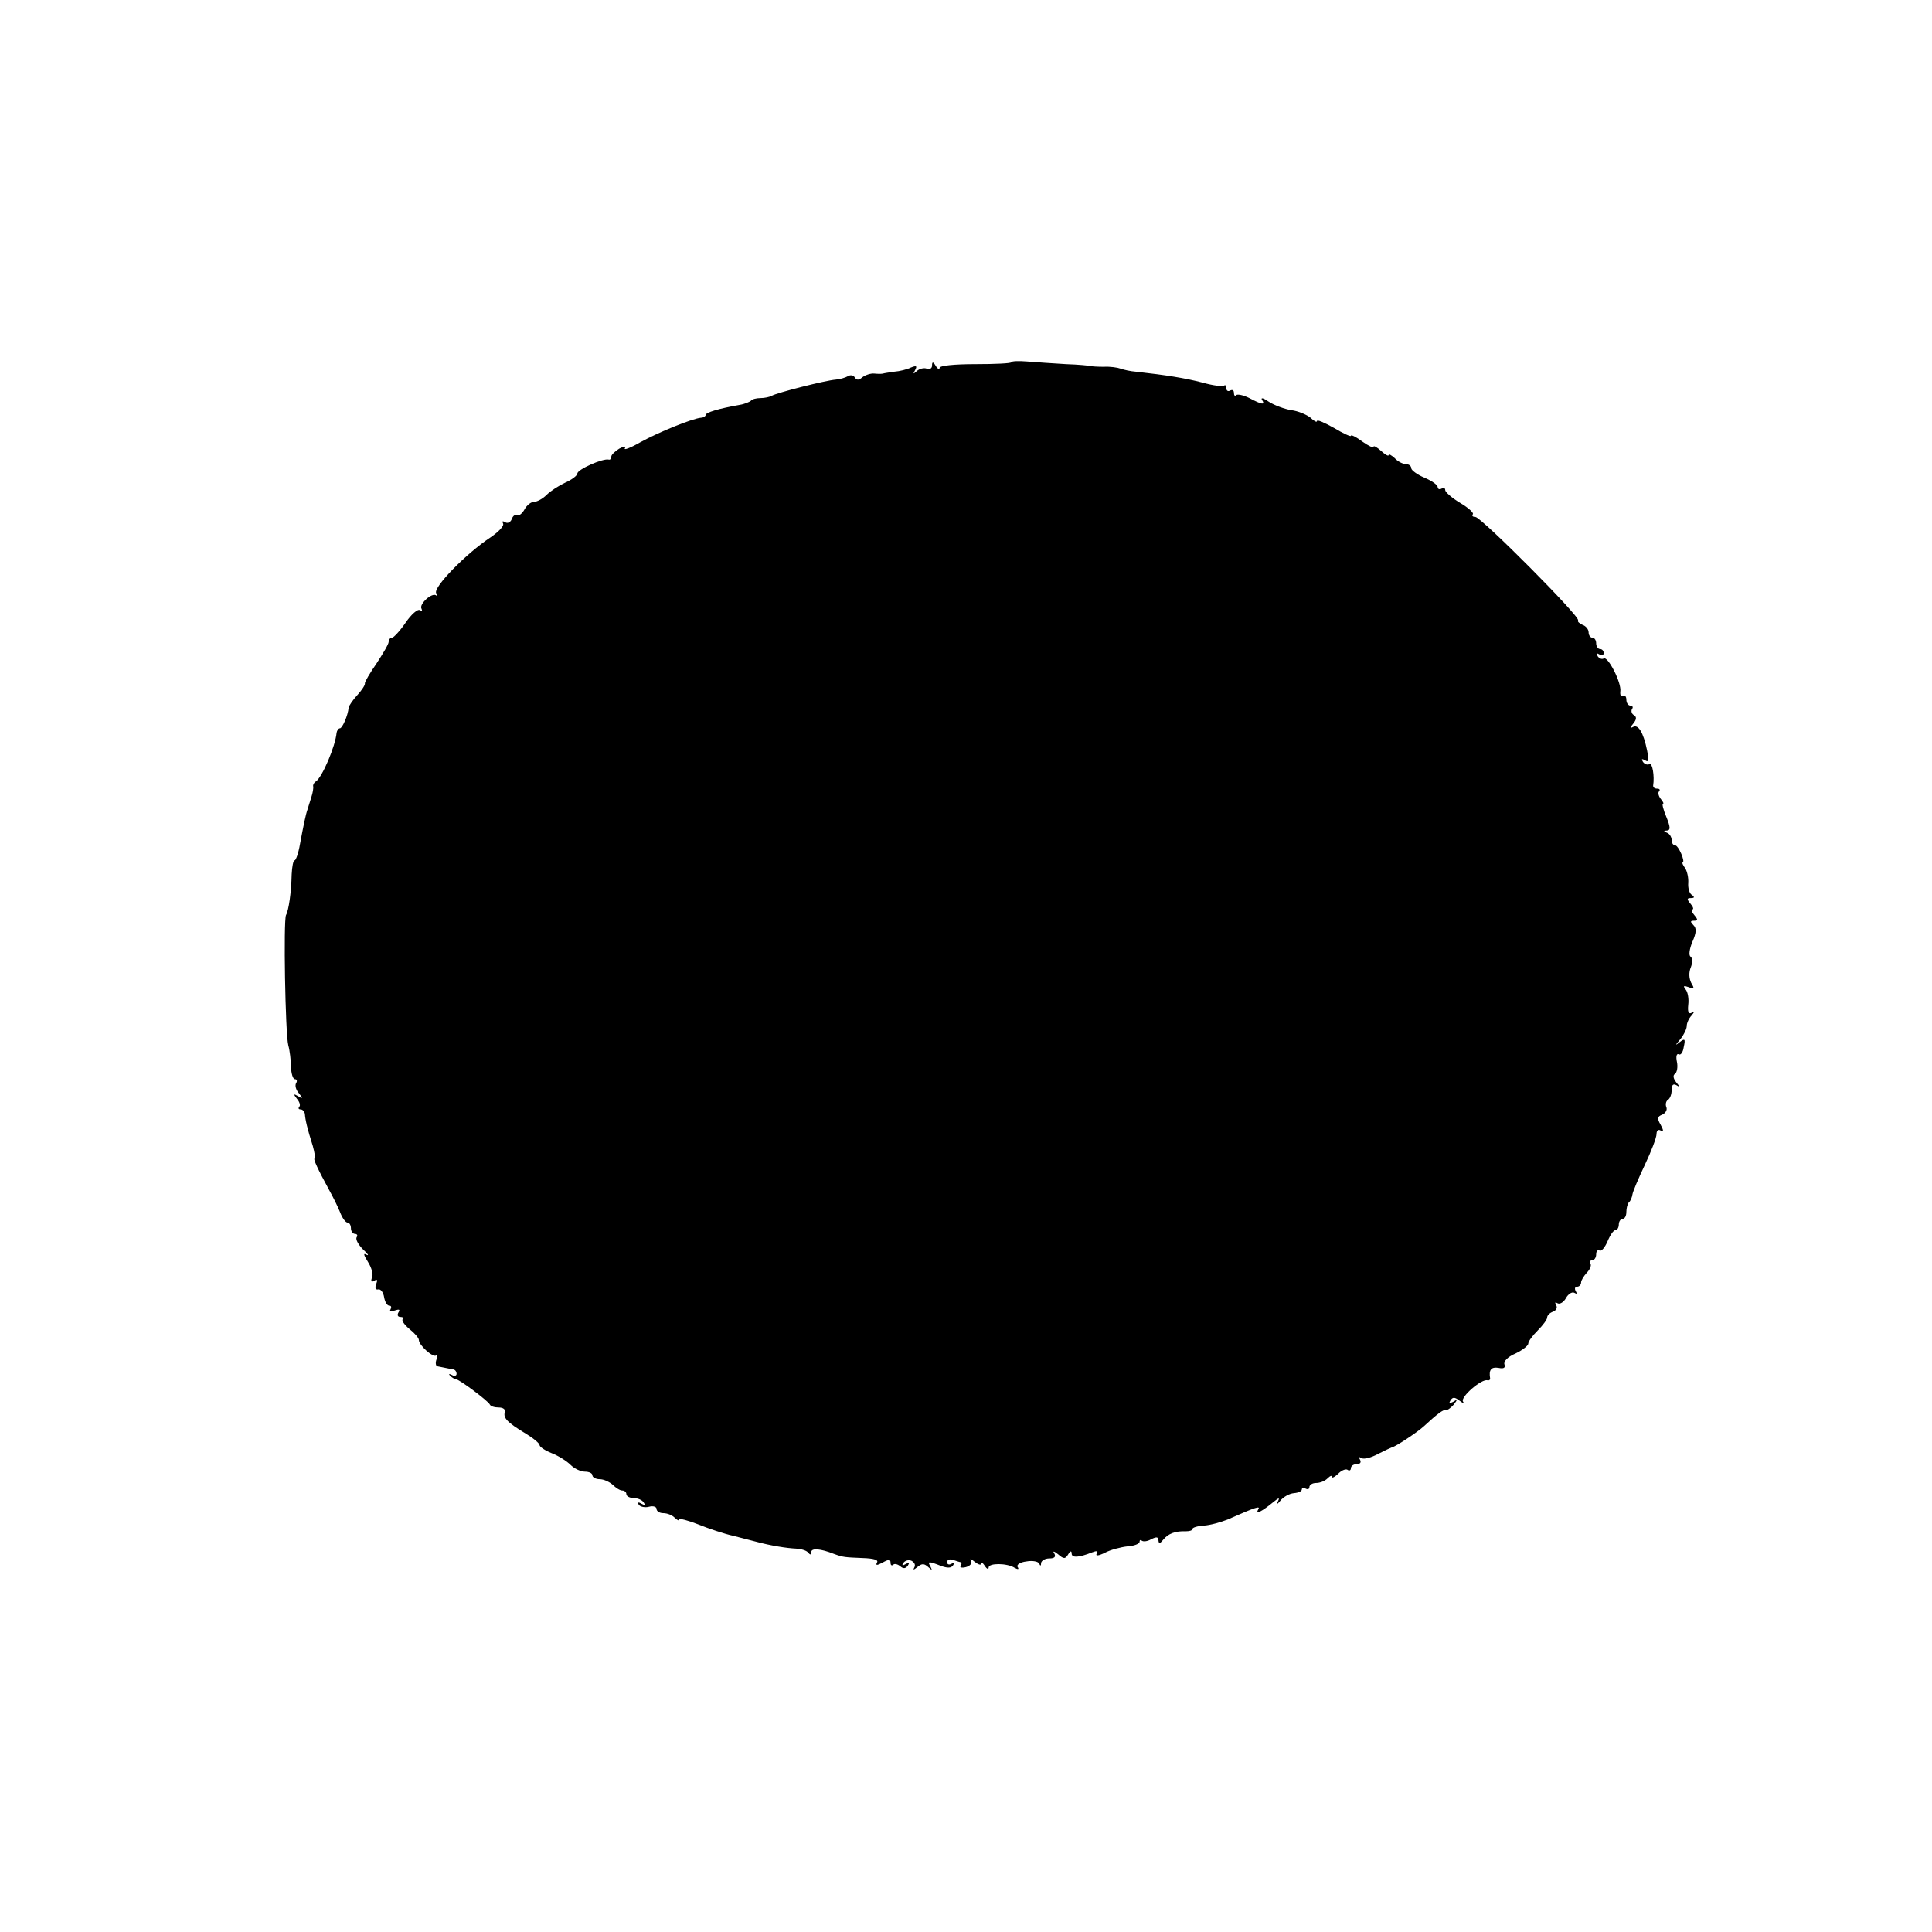
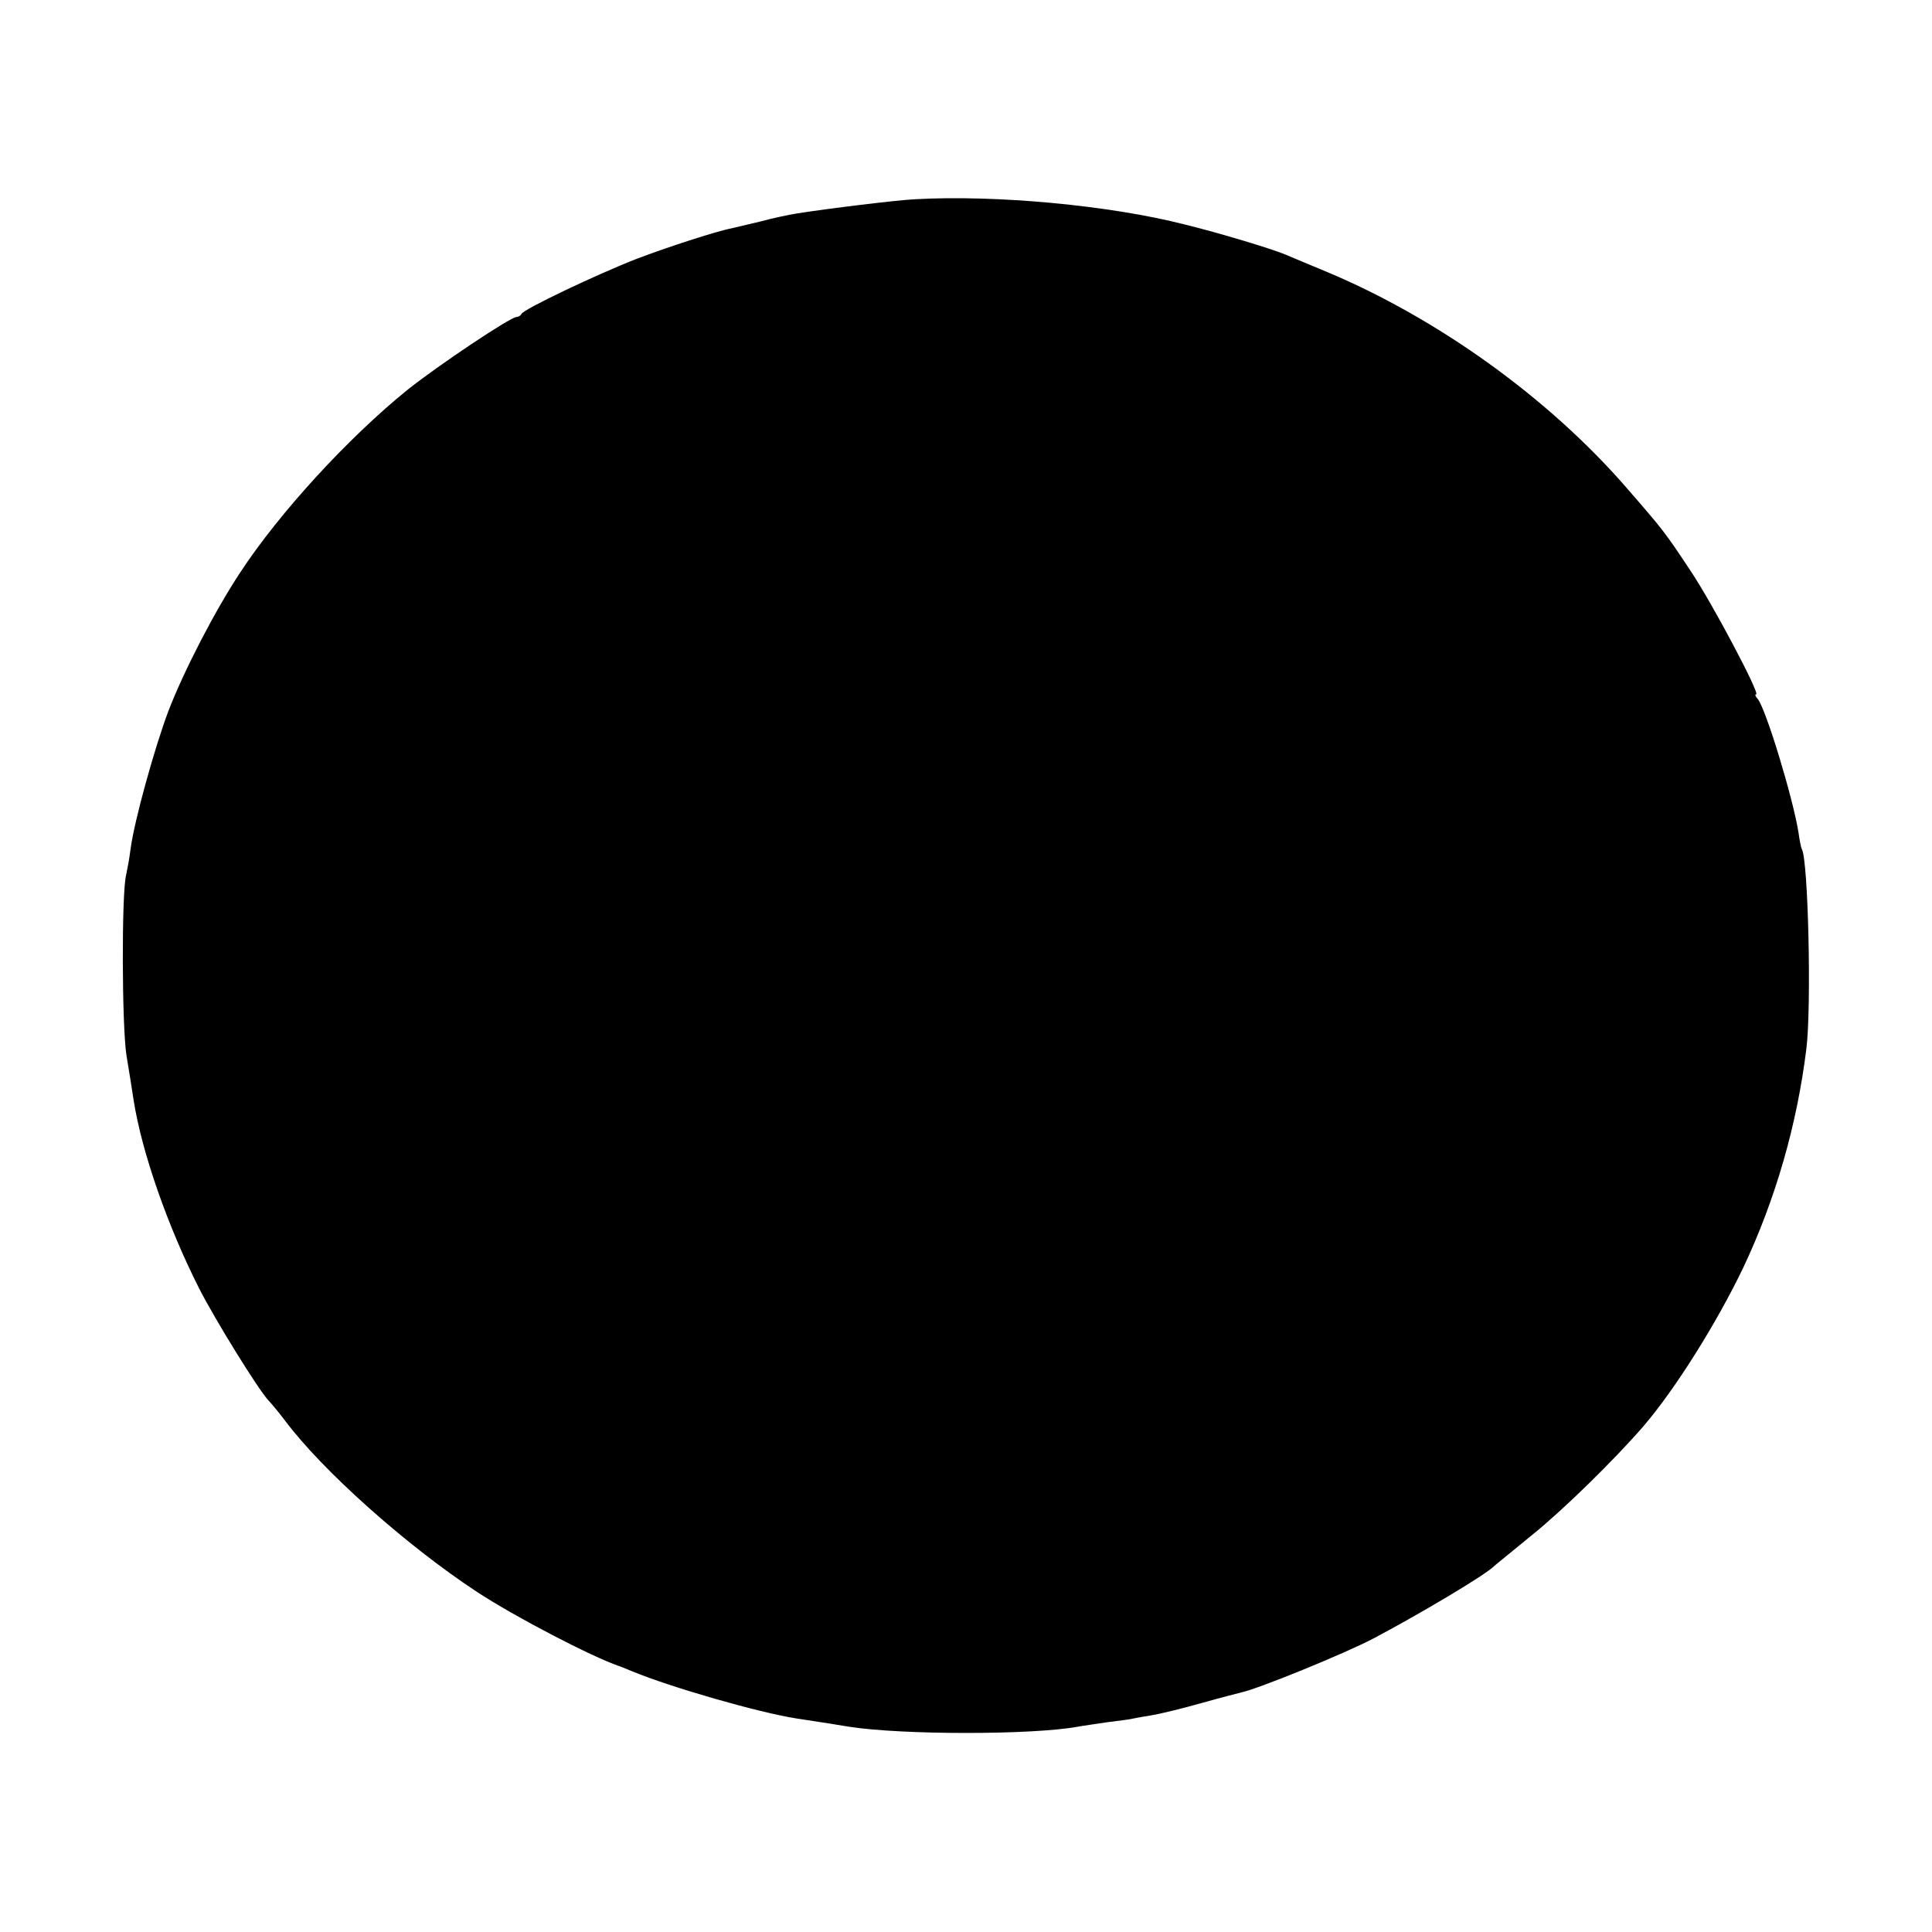
<svg xmlns="http://www.w3.org/2000/svg" version="1.0" width="512pt" height="512pt" viewBox="0 0 512 512" preserveAspectRatio="xMidYMid meet">
  <g transform="translate(0,512) scale(0.1,-0.1)" fill="#000000" stroke="none">
-     <path d="M2680 4160 c0 -3 -43 -5 -95 -5 -57 0 -95 -4 -95 -10 0 -5 -5 -3 -10 5 -7 12 -10 12 -10 1 0 -7 -6 -11 -14 -8 -7 3 -19 0 -26 -6 -10 -9 -11 -9 -5 2 6 11 4 13 -11 7 -10 -5 -30 -10 -44 -11 -14 -2 -27 -4 -30 -5 -3 -1 -13 -1 -23 0 -10 1 -24 -4 -32 -10 -9 -8 -15 -8 -20 0 -3 6 -12 7 -18 3 -7 -4 -21 -8 -32 -9 -27 -2 -157 -35 -170 -43 -5 -3 -19 -6 -30 -6 -11 0 -22 -3 -25 -7 -3 -3 -17 -9 -30 -11 -56 -10 -90 -20 -90 -27 0 -3 -6 -7 -12 -7 -23 -2 -112 -38 -161 -65 -26 -15 -45 -22 -41 -16 4 6 -2 6 -15 -1 -11 -7 -21 -16 -21 -21 0 -6 -3 -9 -7 -8 -15 4 -83 -26 -83 -37 0 -5 -14 -16 -32 -24 -17 -8 -39 -22 -50 -33 -10 -10 -25 -18 -33 -18 -8 0 -19 -9 -25 -20 -6 -11 -15 -18 -19 -15 -5 3 -12 -2 -15 -11 -3 -8 -11 -12 -17 -8 -7 4 -9 3 -6 -3 4 -6 -11 -22 -33 -37 -65 -43 -153 -133 -144 -148 4 -7 4 -10 0 -6 -11 9 -46 -23 -39 -35 3 -6 1 -7 -4 -4 -6 4 -23 -11 -38 -33 -15 -22 -32 -40 -36 -40 -5 0 -9 -5 -9 -11 0 -6 -15 -31 -32 -57 -18 -26 -32 -50 -31 -53 1 -4 -8 -18 -20 -31 -12 -13 -22 -28 -23 -33 -2 -22 -17 -55 -23 -55 -4 0 -8 -6 -9 -12 -3 -35 -38 -118 -55 -129 -5 -3 -8 -9 -7 -13 1 -4 -1 -17 -5 -29 -4 -12 -8 -26 -10 -32 -5 -14 -11 -44 -20 -92 -4 -24 -11 -43 -14 -43 -4 0 -7 -17 -8 -37 -1 -48 -8 -96 -15 -108 -7 -14 -2 -314 6 -345 4 -14 7 -40 7 -57 1 -18 5 -33 11 -33 5 0 6 -5 3 -10 -4 -6 -1 -18 7 -27 11 -14 11 -16 -2 -8 -12 7 -13 6 -3 -7 7 -8 10 -18 6 -21 -3 -4 -2 -7 4 -7 5 0 10 -6 11 -12 1 -15 6 -38 21 -85 5 -18 7 -33 5 -33 -5 0 8 -28 39 -85 9 -16 22 -42 28 -57 6 -16 15 -28 20 -28 5 0 9 -7 9 -15 0 -8 5 -15 11 -15 5 0 8 -4 4 -9 -3 -6 5 -20 17 -32 13 -12 17 -18 9 -14 -9 5 -7 -1 4 -19 9 -14 15 -33 11 -41 -4 -11 -2 -14 6 -9 8 5 9 2 5 -9 -4 -10 -2 -16 6 -14 6 1 13 -8 15 -21 2 -12 8 -22 13 -22 6 0 7 -4 4 -10 -4 -6 1 -7 11 -3 12 4 15 3 10 -5 -4 -7 -2 -12 5 -12 7 0 9 -3 6 -6 -3 -4 5 -15 18 -26 14 -11 25 -24 25 -29 0 -14 38 -48 46 -41 4 4 4 -1 1 -10 -4 -10 -2 -19 3 -19 6 -1 15 -3 20 -4 6 -1 15 -3 20 -4 6 0 10 -6 10 -12 0 -5 -6 -7 -12 -3 -8 4 -10 3 -5 -2 5 -5 12 -9 15 -9 9 0 86 -58 90 -67 2 -5 13 -8 24 -8 11 0 18 -5 16 -12 -5 -15 5 -27 55 -57 20 -12 37 -26 37 -31 0 -4 14 -14 32 -21 18 -7 40 -21 50 -31 10 -10 27 -18 38 -18 11 0 20 -4 20 -10 0 -5 9 -10 19 -10 11 0 26 -7 35 -15 8 -8 19 -15 25 -15 6 0 11 -4 11 -10 0 -5 9 -10 19 -10 11 0 23 -5 27 -12 5 -7 3 -8 -6 -3 -8 5 -11 4 -7 -3 4 -5 16 -8 27 -5 11 3 20 0 20 -6 0 -6 8 -11 18 -11 10 0 23 -5 30 -12 7 -7 12 -9 12 -5 0 4 23 -2 51 -13 27 -11 69 -25 92 -30 23 -6 51 -13 62 -16 37 -10 80 -17 105 -18 14 -1 28 -5 32 -11 5 -6 8 -6 8 2 0 11 25 9 60 -5 25 -9 28 -9 76 -11 30 -1 43 -5 38 -12 -4 -8 0 -8 15 0 16 9 21 9 21 0 0 -7 3 -9 7 -6 3 4 12 2 19 -4 8 -7 14 -6 20 2 5 8 3 9 -6 4 -8 -5 -11 -4 -6 3 4 6 13 9 21 6 8 -4 12 -11 8 -18 -4 -7 -2 -7 8 1 12 10 18 10 29 0 10 -9 11 -9 6 1 -9 15 -5 15 28 2 17 -6 27 -6 32 2 4 7 3 8 -4 4 -7 -4 -12 -2 -12 4 0 7 7 9 16 6 9 -3 18 -6 20 -6 3 0 3 -4 0 -9 -4 -5 3 -7 14 -4 11 3 17 10 13 17 -4 6 1 5 10 -3 9 -7 17 -10 17 -5 0 5 5 2 10 -6 5 -8 10 -10 10 -4 0 12 49 12 69 -1 9 -5 12 -4 8 2 -4 6 6 13 23 15 16 3 32 0 34 -6 3 -7 5 -6 5 2 1 6 10 12 22 12 13 0 18 4 13 13 -5 7 -1 7 10 -2 15 -13 19 -13 27 0 5 9 9 10 9 2 0 -12 19 -11 54 3 13 5 17 4 12 -4 -3 -6 6 -5 22 3 15 8 42 15 60 17 18 1 32 7 32 12 0 5 3 6 6 3 4 -3 15 -2 25 4 14 7 19 6 19 -3 1 -10 4 -9 13 2 13 16 32 23 60 22 9 0 17 2 17 6 0 4 14 8 30 9 17 1 45 9 63 16 79 35 88 37 81 26 -8 -14 11 -4 40 20 16 13 18 13 12 1 -4 -8 -1 -7 7 3 8 10 24 19 36 20 12 1 21 5 21 10 0 4 5 5 10 2 6 -3 10 -1 10 4 0 6 8 11 18 11 10 0 23 5 30 12 7 7 12 9 12 4 0 -4 7 0 16 8 8 9 20 14 25 11 5 -4 9 -1 9 4 0 6 7 11 16 11 9 0 12 5 8 12 -4 7 -3 8 4 4 6 -4 26 1 44 11 18 9 35 17 38 18 8 1 64 38 82 54 38 35 53 46 59 44 4 -1 13 5 21 14 11 14 11 16 -1 8 -10 -5 -12 -4 -7 4 6 9 11 9 24 -1 9 -7 13 -8 9 -2 -7 12 50 61 65 56 4 -1 7 1 7 5 -4 23 3 31 22 28 14 -3 19 0 16 9 -3 8 8 20 29 29 19 9 34 21 34 26 0 6 11 21 25 35 14 14 25 29 25 34 0 6 7 13 16 16 8 3 12 11 8 17 -4 8 -3 9 4 5 6 -3 16 3 22 14 6 11 16 17 22 14 7 -4 8 -3 4 4 -4 7 -2 12 3 12 6 0 11 5 11 11 0 6 7 17 15 26 8 8 13 19 10 24 -4 5 -1 9 4 9 6 0 11 7 11 16 0 8 4 13 9 10 5 -3 14 8 21 24 7 17 16 30 21 30 5 0 9 7 9 15 0 8 5 15 10 15 6 0 10 8 10 18 0 10 3 22 7 26 4 3 8 13 9 20 1 8 16 43 33 79 17 36 31 72 31 82 0 9 5 13 11 9 8 -4 8 0 0 15 -10 17 -9 22 4 27 9 4 14 13 11 20 -3 7 -1 16 4 19 6 4 10 15 10 26 0 14 4 18 13 13 9 -6 9 -4 -1 8 -8 10 -9 19 -3 22 5 4 8 18 5 32 -3 14 -1 23 5 20 5 -3 11 5 13 19 5 22 3 24 -11 13 -12 -10 -12 -8 2 8 9 11 17 27 17 35 0 8 6 21 13 28 8 10 8 12 0 7 -8 -4 -11 2 -9 21 2 16 -1 34 -7 41 -7 9 -6 11 8 6 15 -6 16 -4 7 11 -6 12 -7 28 -1 42 5 13 4 25 -1 28 -5 3 -3 20 5 39 11 25 11 36 3 44 -9 9 -9 12 1 12 11 0 11 3 1 15 -7 8 -9 15 -5 15 4 0 2 7 -5 15 -10 12 -10 15 1 15 10 0 10 3 3 8 -7 4 -11 18 -10 32 1 14 -3 31 -8 39 -6 8 -9 15 -7 15 8 2 -11 46 -20 46 -5 0 -9 6 -9 14 0 8 -6 17 -12 19 -10 4 -10 6 0 6 9 1 9 9 -2 36 -8 19 -12 35 -9 35 3 0 0 6 -6 13 -6 8 -8 17 -4 20 3 4 1 7 -5 7 -7 0 -11 3 -11 8 4 25 -2 62 -10 57 -5 -3 -13 0 -17 6 -5 8 -3 9 6 4 9 -6 10 0 5 26 -10 49 -24 71 -38 62 -8 -4 -8 -2 1 9 9 11 10 18 2 23 -6 3 -8 11 -5 16 4 5 1 9 -4 9 -6 0 -11 7 -11 16 0 8 -4 13 -9 10 -5 -4 -8 2 -7 11 4 23 -33 95 -44 88 -5 -3 -12 0 -16 6 -4 8 -3 9 4 5 7 -4 12 -2 12 3 0 6 -4 11 -10 11 -5 0 -10 7 -10 15 0 8 -4 15 -10 15 -5 0 -10 6 -10 14 0 8 -7 17 -16 20 -9 4 -14 9 -12 12 8 8 -257 274 -272 274 -7 0 -10 3 -7 7 4 3 -11 17 -33 30 -22 13 -40 29 -40 34 0 6 -4 7 -10 4 -5 -3 -10 -1 -10 4 0 6 -16 17 -35 25 -19 8 -35 20 -35 25 0 6 -6 11 -14 11 -8 0 -22 7 -30 16 -9 8 -16 12 -16 8 0 -4 -9 1 -20 11 -11 10 -20 15 -20 11 0 -4 -13 2 -30 14 -16 12 -30 19 -30 15 0 -3 -20 6 -45 21 -25 14 -45 23 -45 18 0 -4 -8 0 -17 9 -10 8 -33 18 -51 20 -18 3 -45 13 -59 22 -14 10 -22 12 -19 6 10 -15 1 -14 -33 4 -16 8 -31 11 -35 8 -3 -4 -6 -1 -6 6 0 7 -4 9 -10 6 -5 -3 -10 -1 -10 6 0 7 -3 10 -6 7 -3 -3 -29 0 -57 8 -46 12 -96 20 -177 29 -14 1 -32 5 -40 8 -8 3 -28 6 -45 5 -16 0 -32 1 -35 2 -3 1 -32 4 -65 5 -33 2 -79 5 -103 7 -23 2 -42 1 -42 -2z" />
+     <path d="M2425 4592 c-46 -2 -234 -25 -315 -38 -19 -3 -62 -12 -95 -21 -33 -8 -67 -16 -76 -18 -42 -8 -173 -51 -252 -81 -105 -41 -301 -134 -305 -146 -2 -4 -8 -8 -13 -8 -16 0 -209 -129 -289 -193 -157 -127 -340 -326 -444 -485 -66 -100 -148 -258 -190 -367 -36 -96 -90 -289 -100 -365 -3 -25 -9 -56 -12 -70 -12 -50 -11 -396 1 -476 7 -43 16 -97 19 -119 22 -140 91 -336 174 -500 43 -84 156 -267 184 -297 7 -7 26 -30 42 -51 99 -133 322 -332 509 -455 100 -66 306 -173 377 -197 3 -1 19 -7 35 -14 104 -43 334 -109 435 -125 8 -1 38 -6 65 -10 28 -4 61 -10 75 -12 141 -22 485 -22 606 0 10 2 46 7 79 12 33 4 62 8 65 9 3 1 25 5 50 9 25 4 86 19 135 33 50 14 97 26 105 28 43 9 272 102 350 143 123 65 298 169 320 192 3 3 48 39 100 82 81 65 216 197 295 288 84 98 193 271 265 421 85 180 142 377 167 579 14 112 5 502 -12 530 -2 3 -6 23 -9 45 -15 92 -86 326 -108 353 -6 6 -8 12 -4 12 11 0 -114 238 -175 329 -67 101 -70 105 -170 220 -206 237 -500 448 -794 571 -44 18 -93 39 -110 46 -36 15 -175 57 -265 79 -199 51 -501 79 -715 67z" />
  </g>
</svg>
